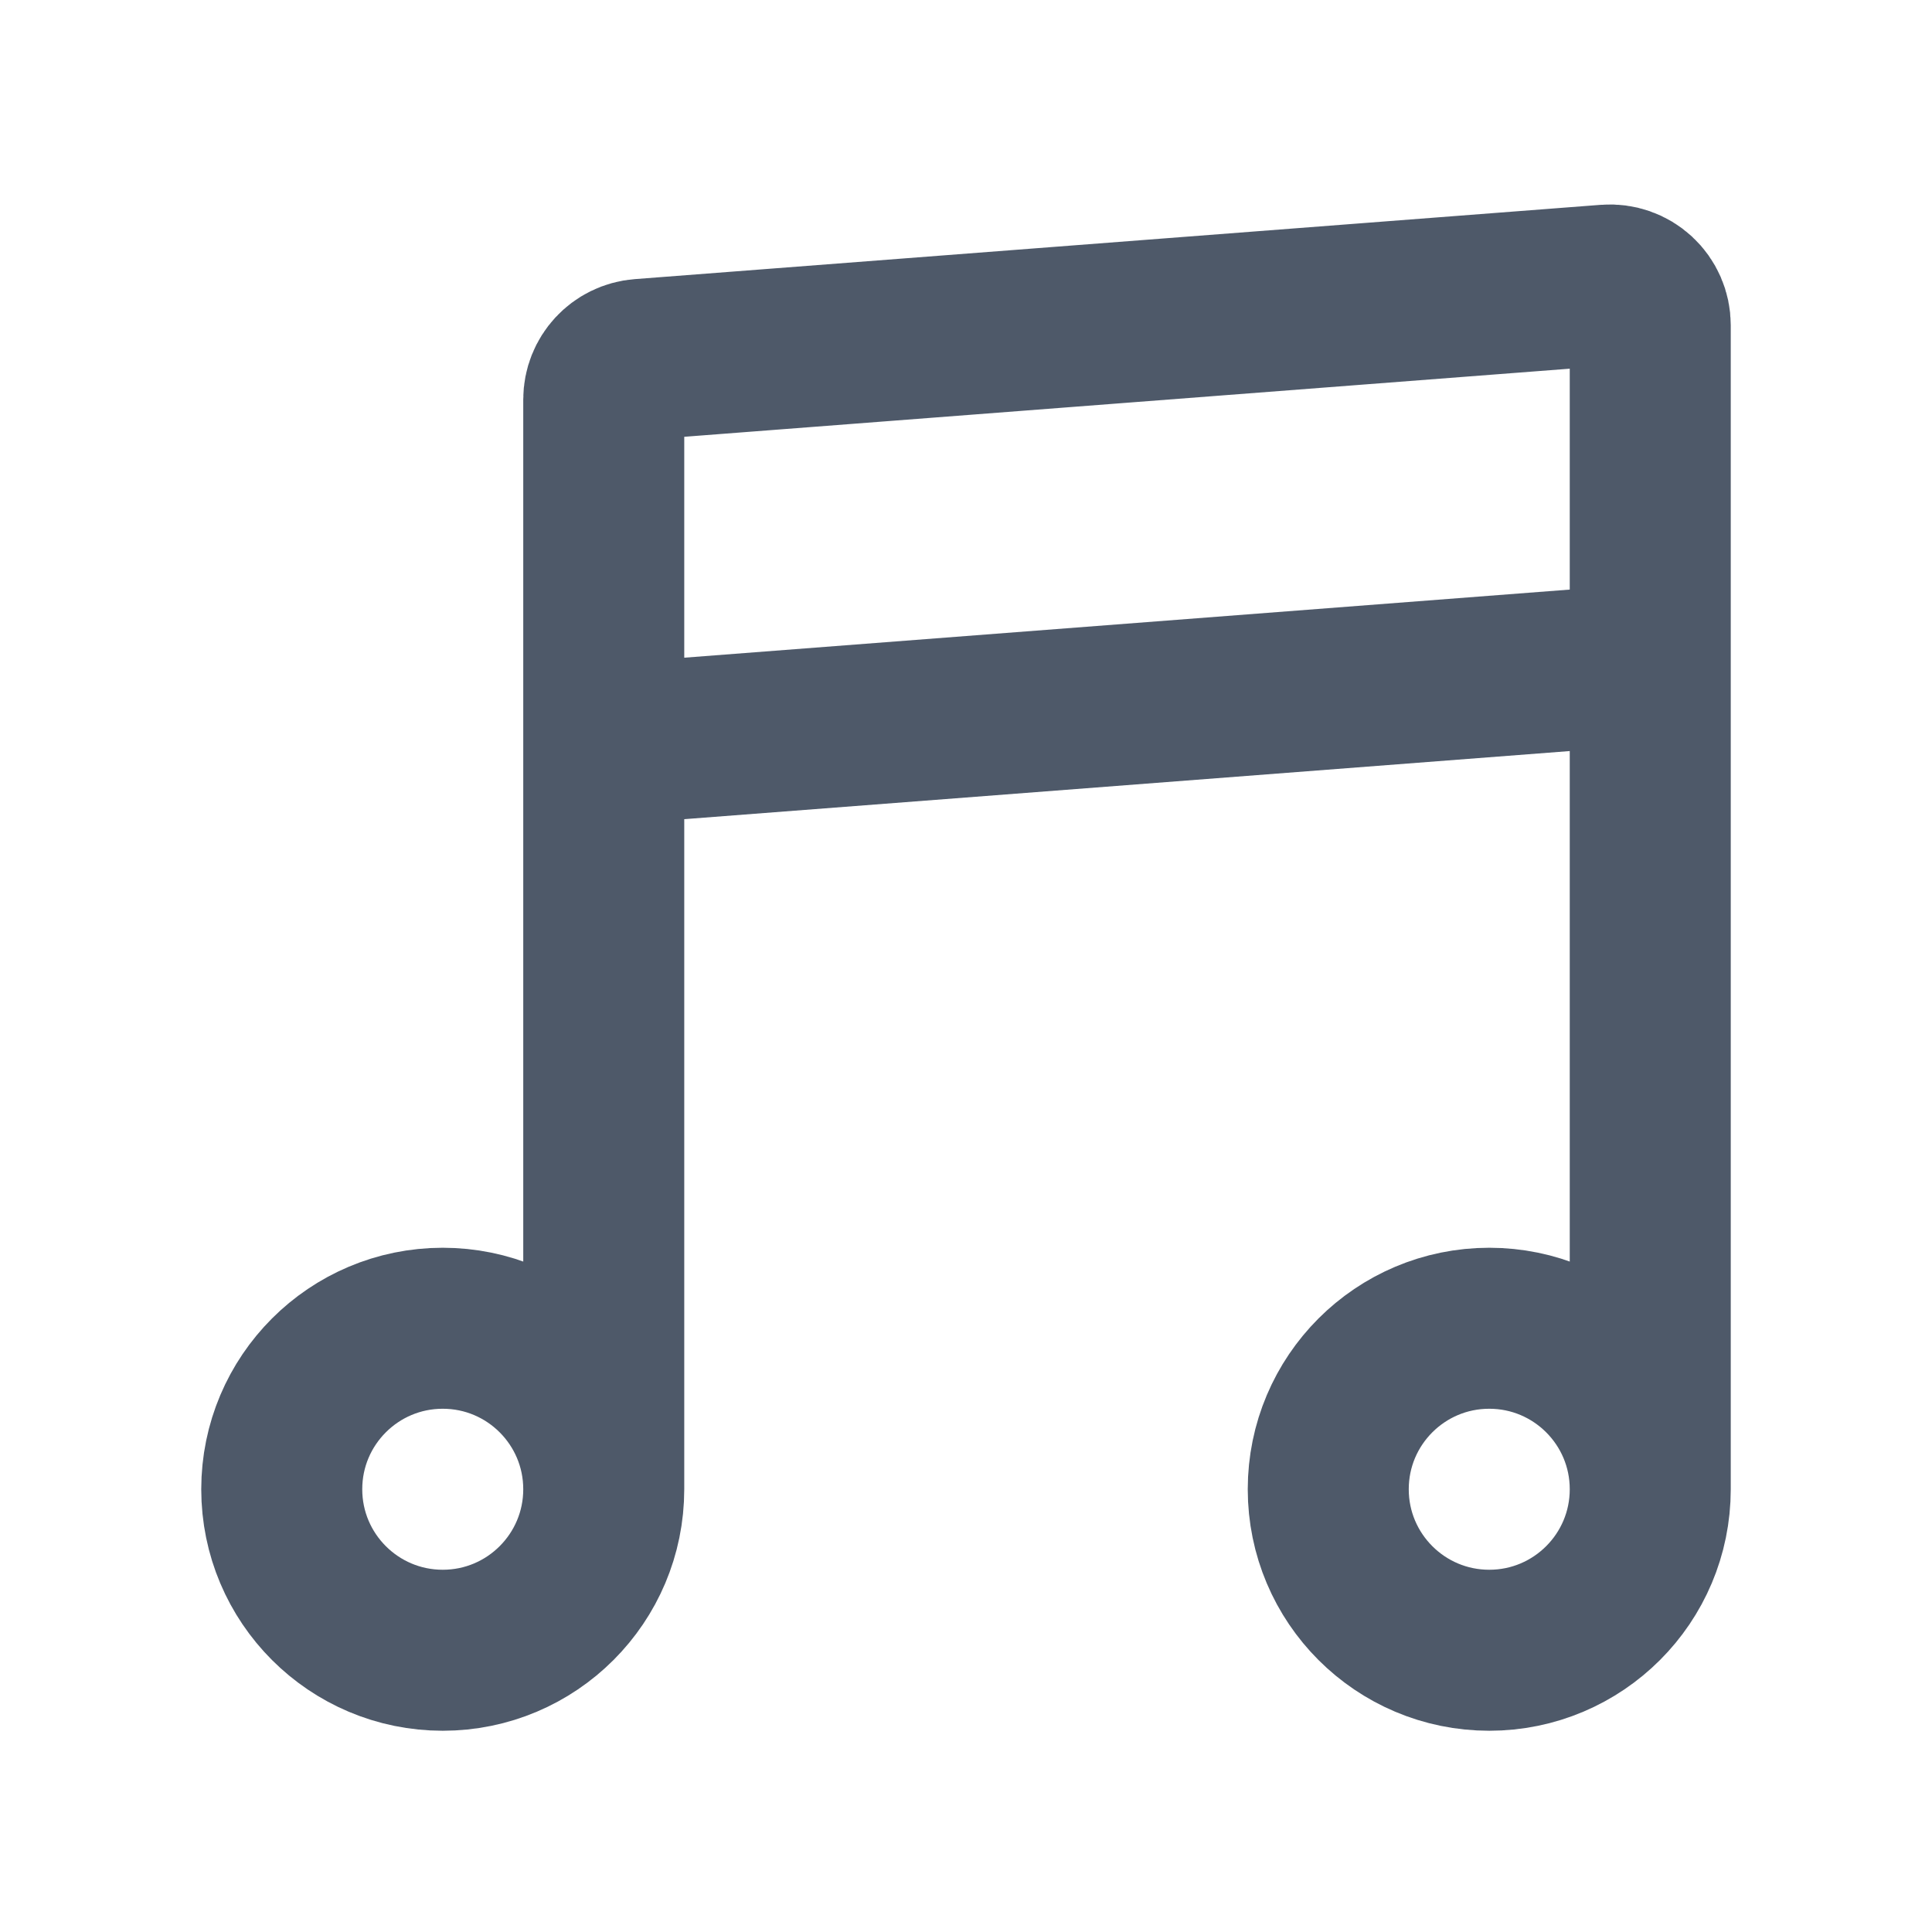
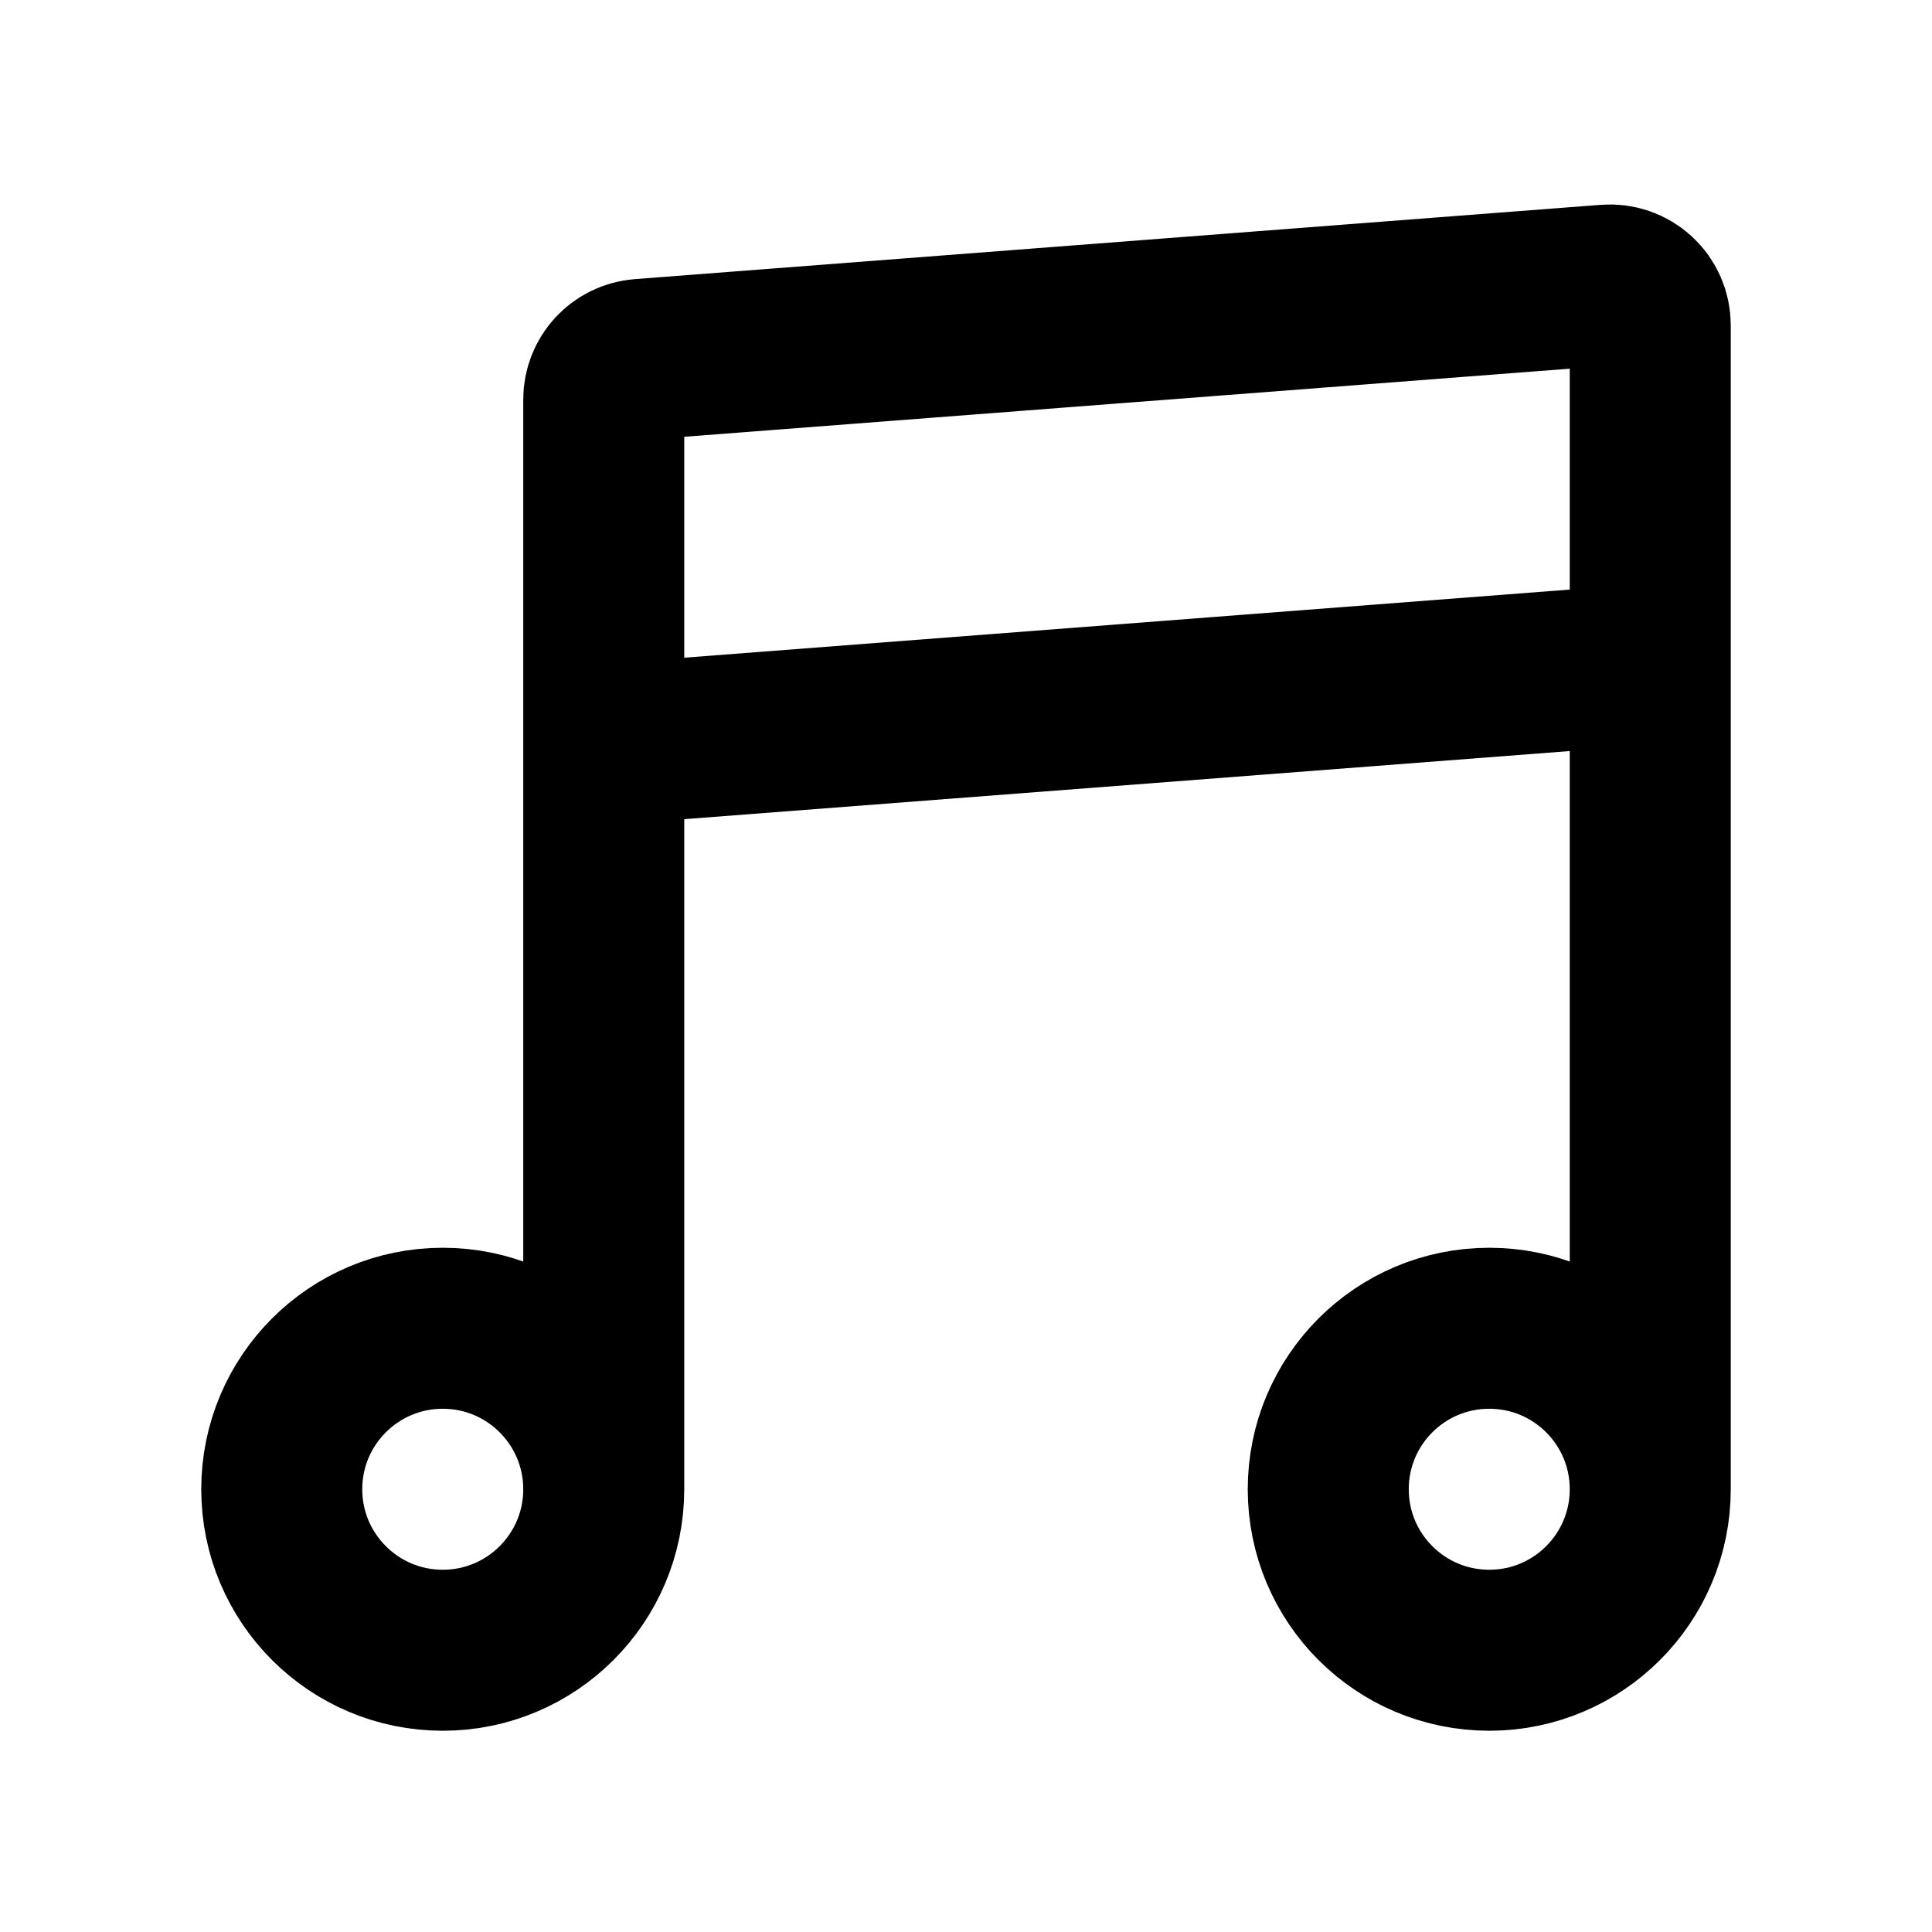
- <svg width="48" height="48" viewBox="0 0 48 48" fill="none">
-   <path d="M15 37a4 4 0 10-8 0 4 4 0 008 0zm0 0V18.5M41 37a4 4 0 10-8 0 4 4 0 008 0zm0 0V16.5m-26 2V9.926a1 1 0 01.923-.997l24-1.846A1 1 0 0141 8.08v8.42m-26 2l26-2" stroke="#4E5969" stroke-width="4" />
+ <svg viewBox="0 0 48 48" fill="none" stroke="currentColor" stroke-width="4">&gt;<path d="M15 37a4 4 0 10-8 0 4 4 0 008 0zm0 0V18.5M41 37a4 4 0 10-8 0 4 4 0 008 0zm0 0V16.5m-26 2V9.926a1 1 0 01.923-.997l24-1.846A1 1 0 0141 8.08v8.42m-26 2l26-2" />
</svg>
